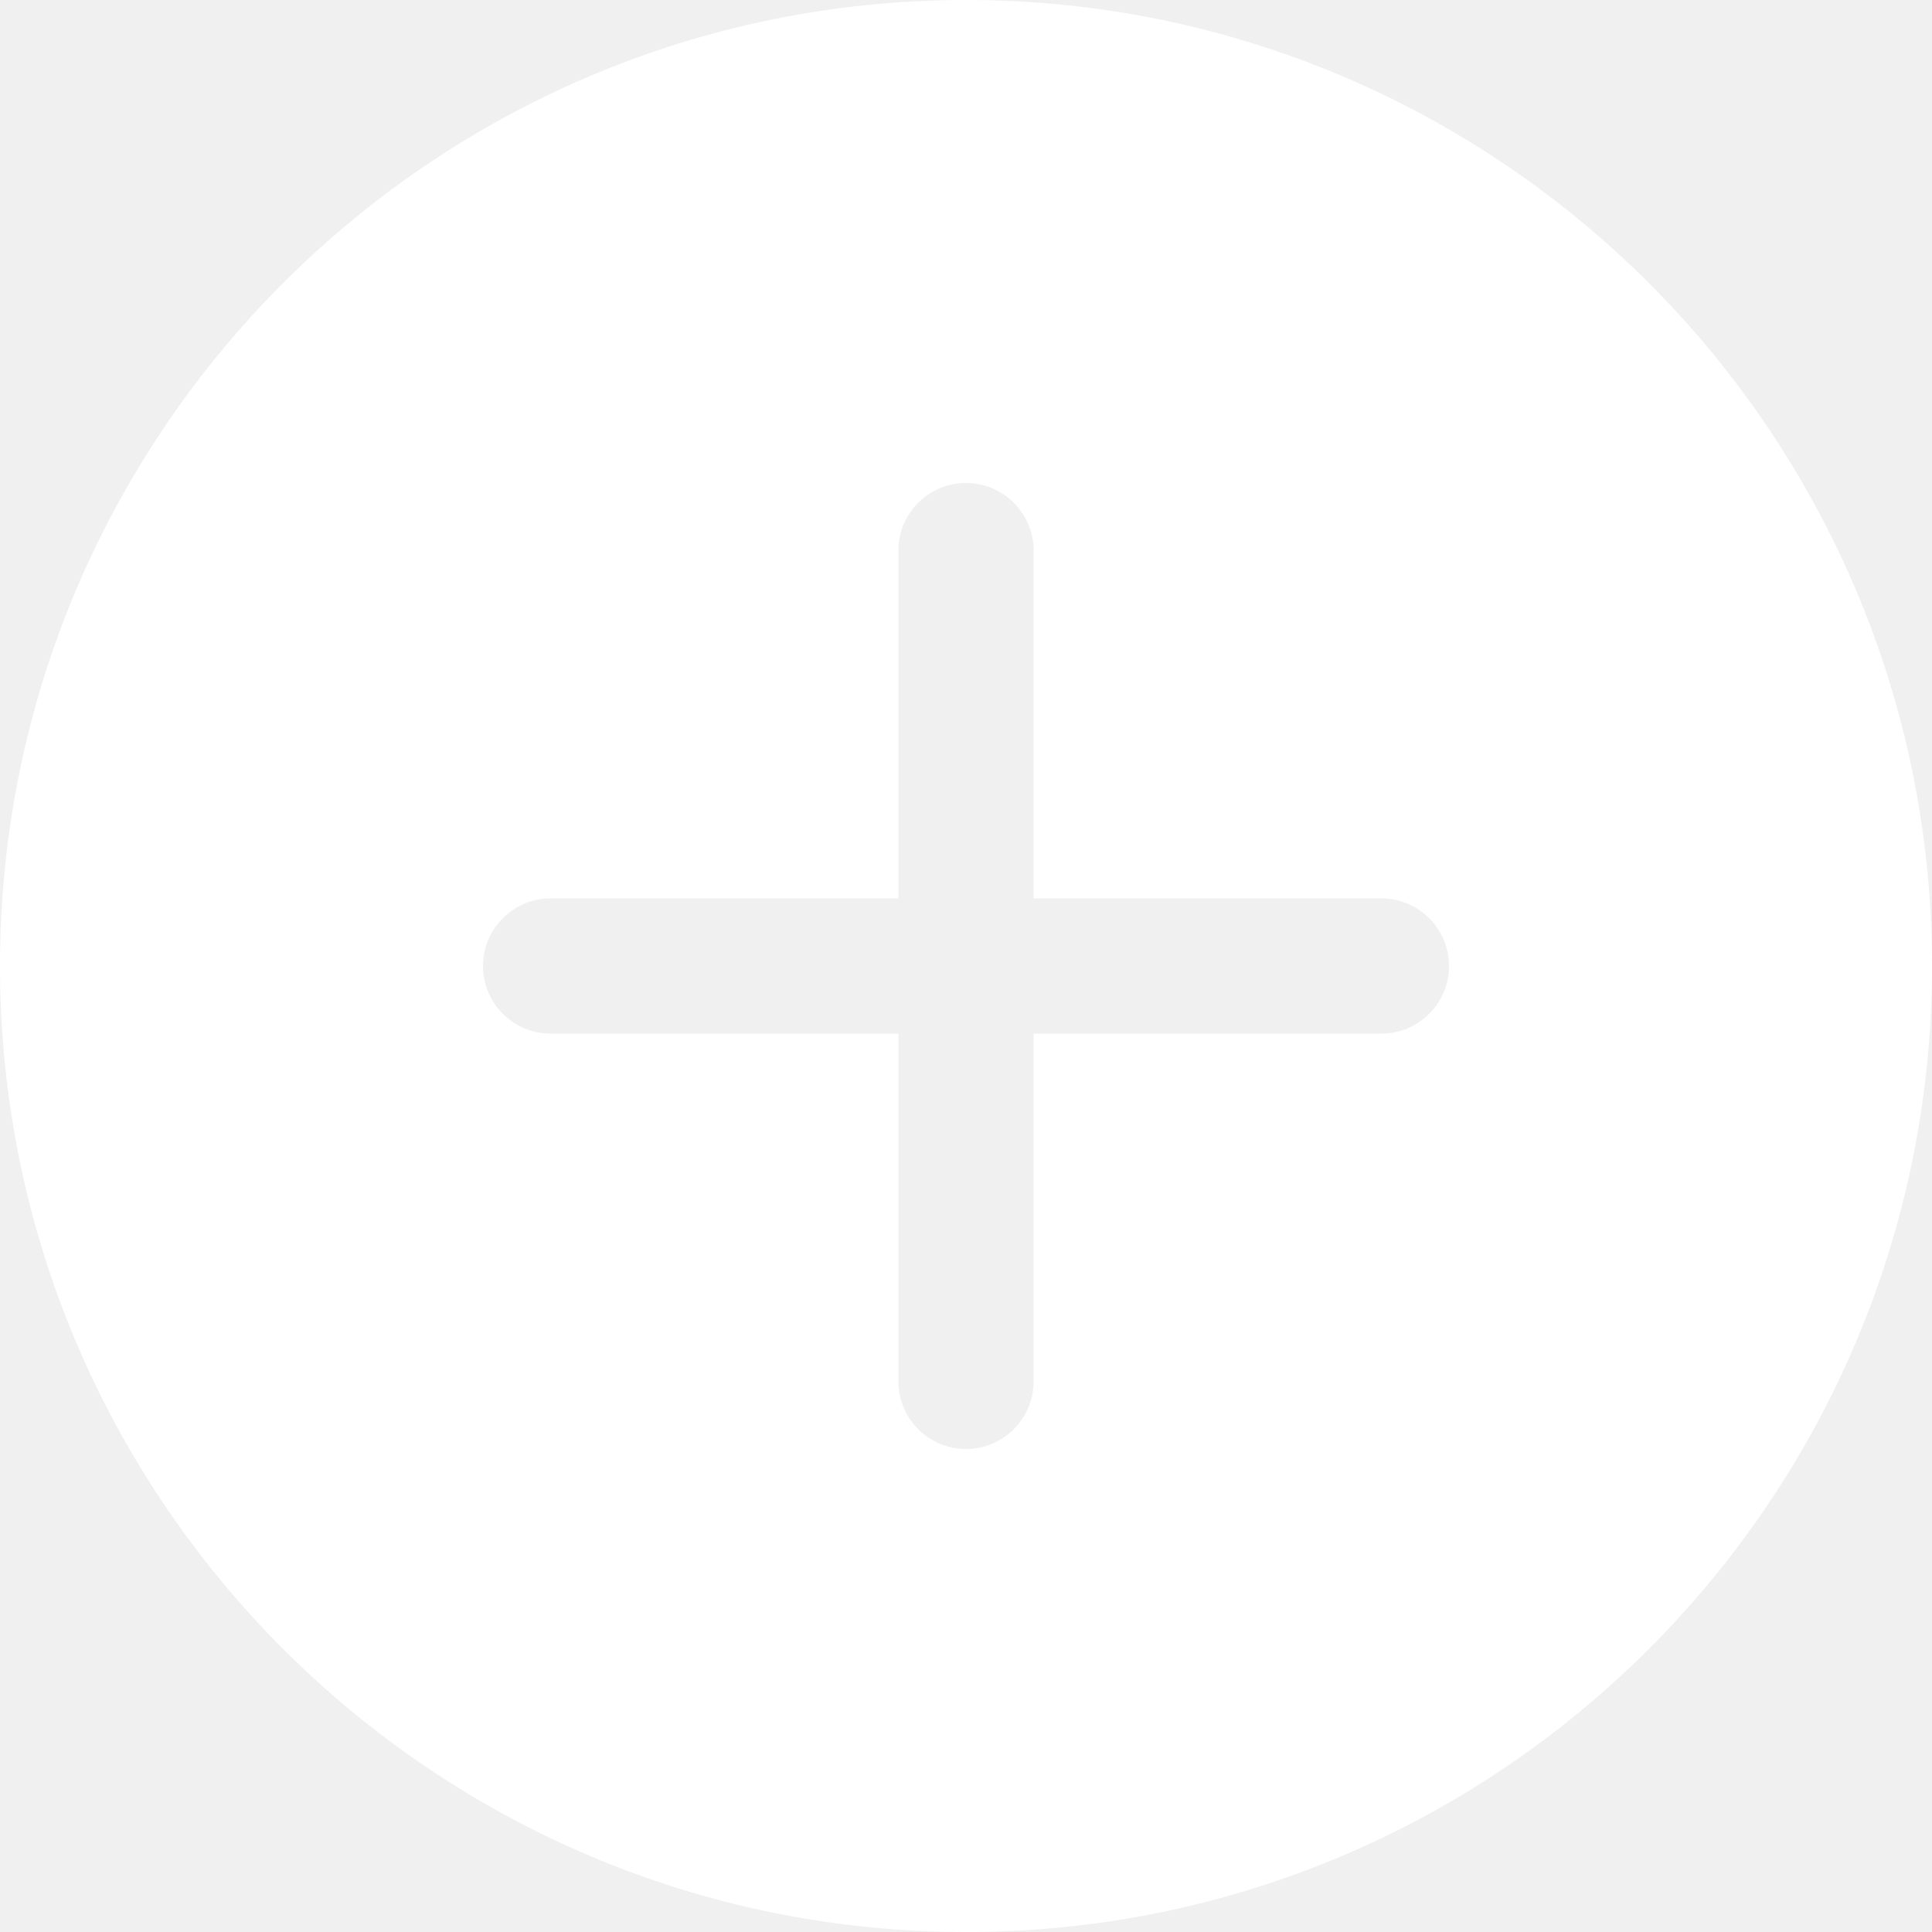
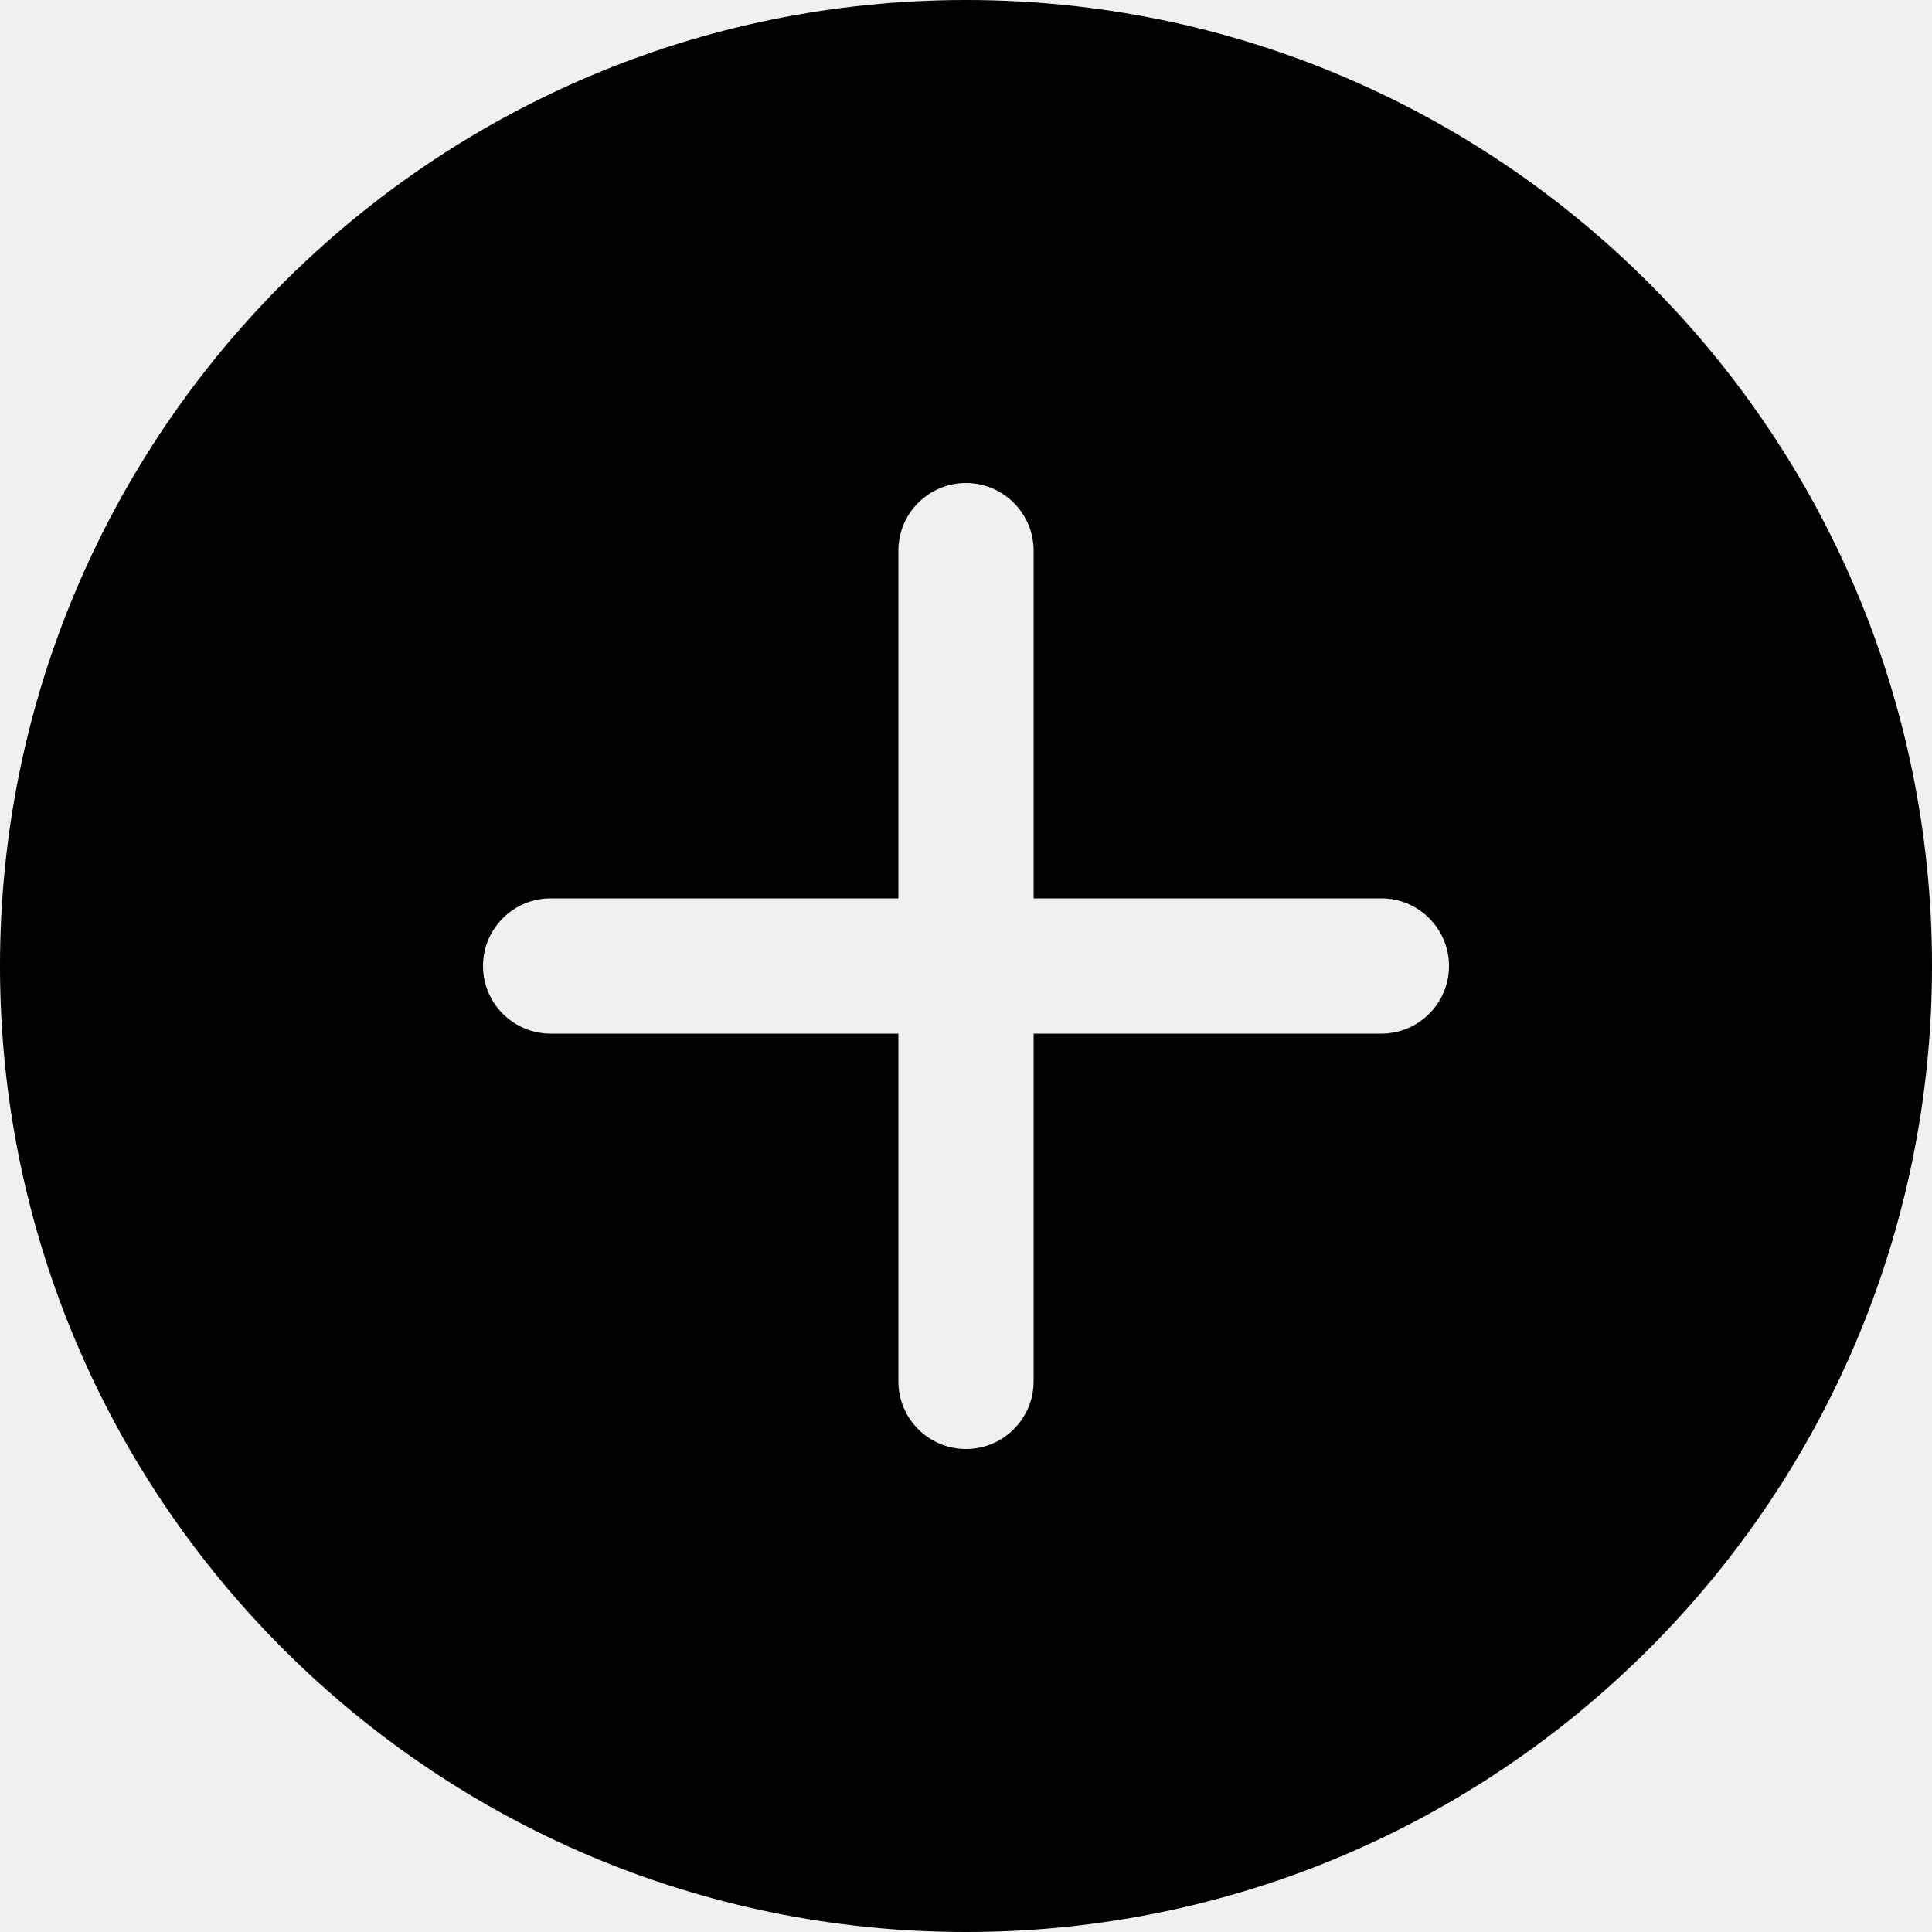
<svg xmlns="http://www.w3.org/2000/svg" width="100%" height="100%" viewBox="0 0 20 20" version="1.1" xml:space="preserve" style="fill-rule:evenodd;clip-rule:evenodd;stroke-linejoin:round;stroke-miterlimit:2;">
-   <path d="M10,-0C15.519,-0 20,4.481 20,10C20,15.519 15.519,20 10,20C4.481,20 -0,15.519 -0,10C-0,4.481 4.481,-0 10,-0ZM9.3,9.3L5.7,9.3C5.314,9.3 5,9.614 5,10C5,10.386 5.314,10.7 5.7,10.7L9.3,10.7L9.3,14.3C9.3,14.686 9.613,15 10,15C10.386,15 10.7,14.686 10.7,14.3L10.7,10.7L14.3,10.7C14.686,10.7 15,10.386 15,10C15,9.614 14.686,9.3 14.3,9.3L10.7,9.3L10.7,5.7C10.7,5.314 10.386,5 10,5C9.613,5 9.3,5.314 9.3,5.7L9.3,9.3Z" style="fill:white;" />
+   <path d="M10,-0C15.519,-0 20,4.481 20,10C20,15.519 15.519,20 10,20C4.481,20 -0,15.519 -0,10C-0,4.481 4.481,-0 10,-0ZM9.3,9.3L5.7,9.3C5.314,9.3 5,9.614 5,10C5,10.386 5.314,10.7 5.7,10.7L9.3,10.7L9.3,14.3C9.3,14.686 9.613,15 10,15C10.386,15 10.7,14.686 10.7,14.3L10.7,10.7L14.3,10.7C14.686,10.7 15,10.386 15,10C15,9.614 14.686,9.3 14.3,9.3L10.7,9.3L10.7,5.7C10.7,5.314 10.386,5 10,5C9.613,5 9.3,5.314 9.3,5.7L9.3,9.3Z" />
</svg>
